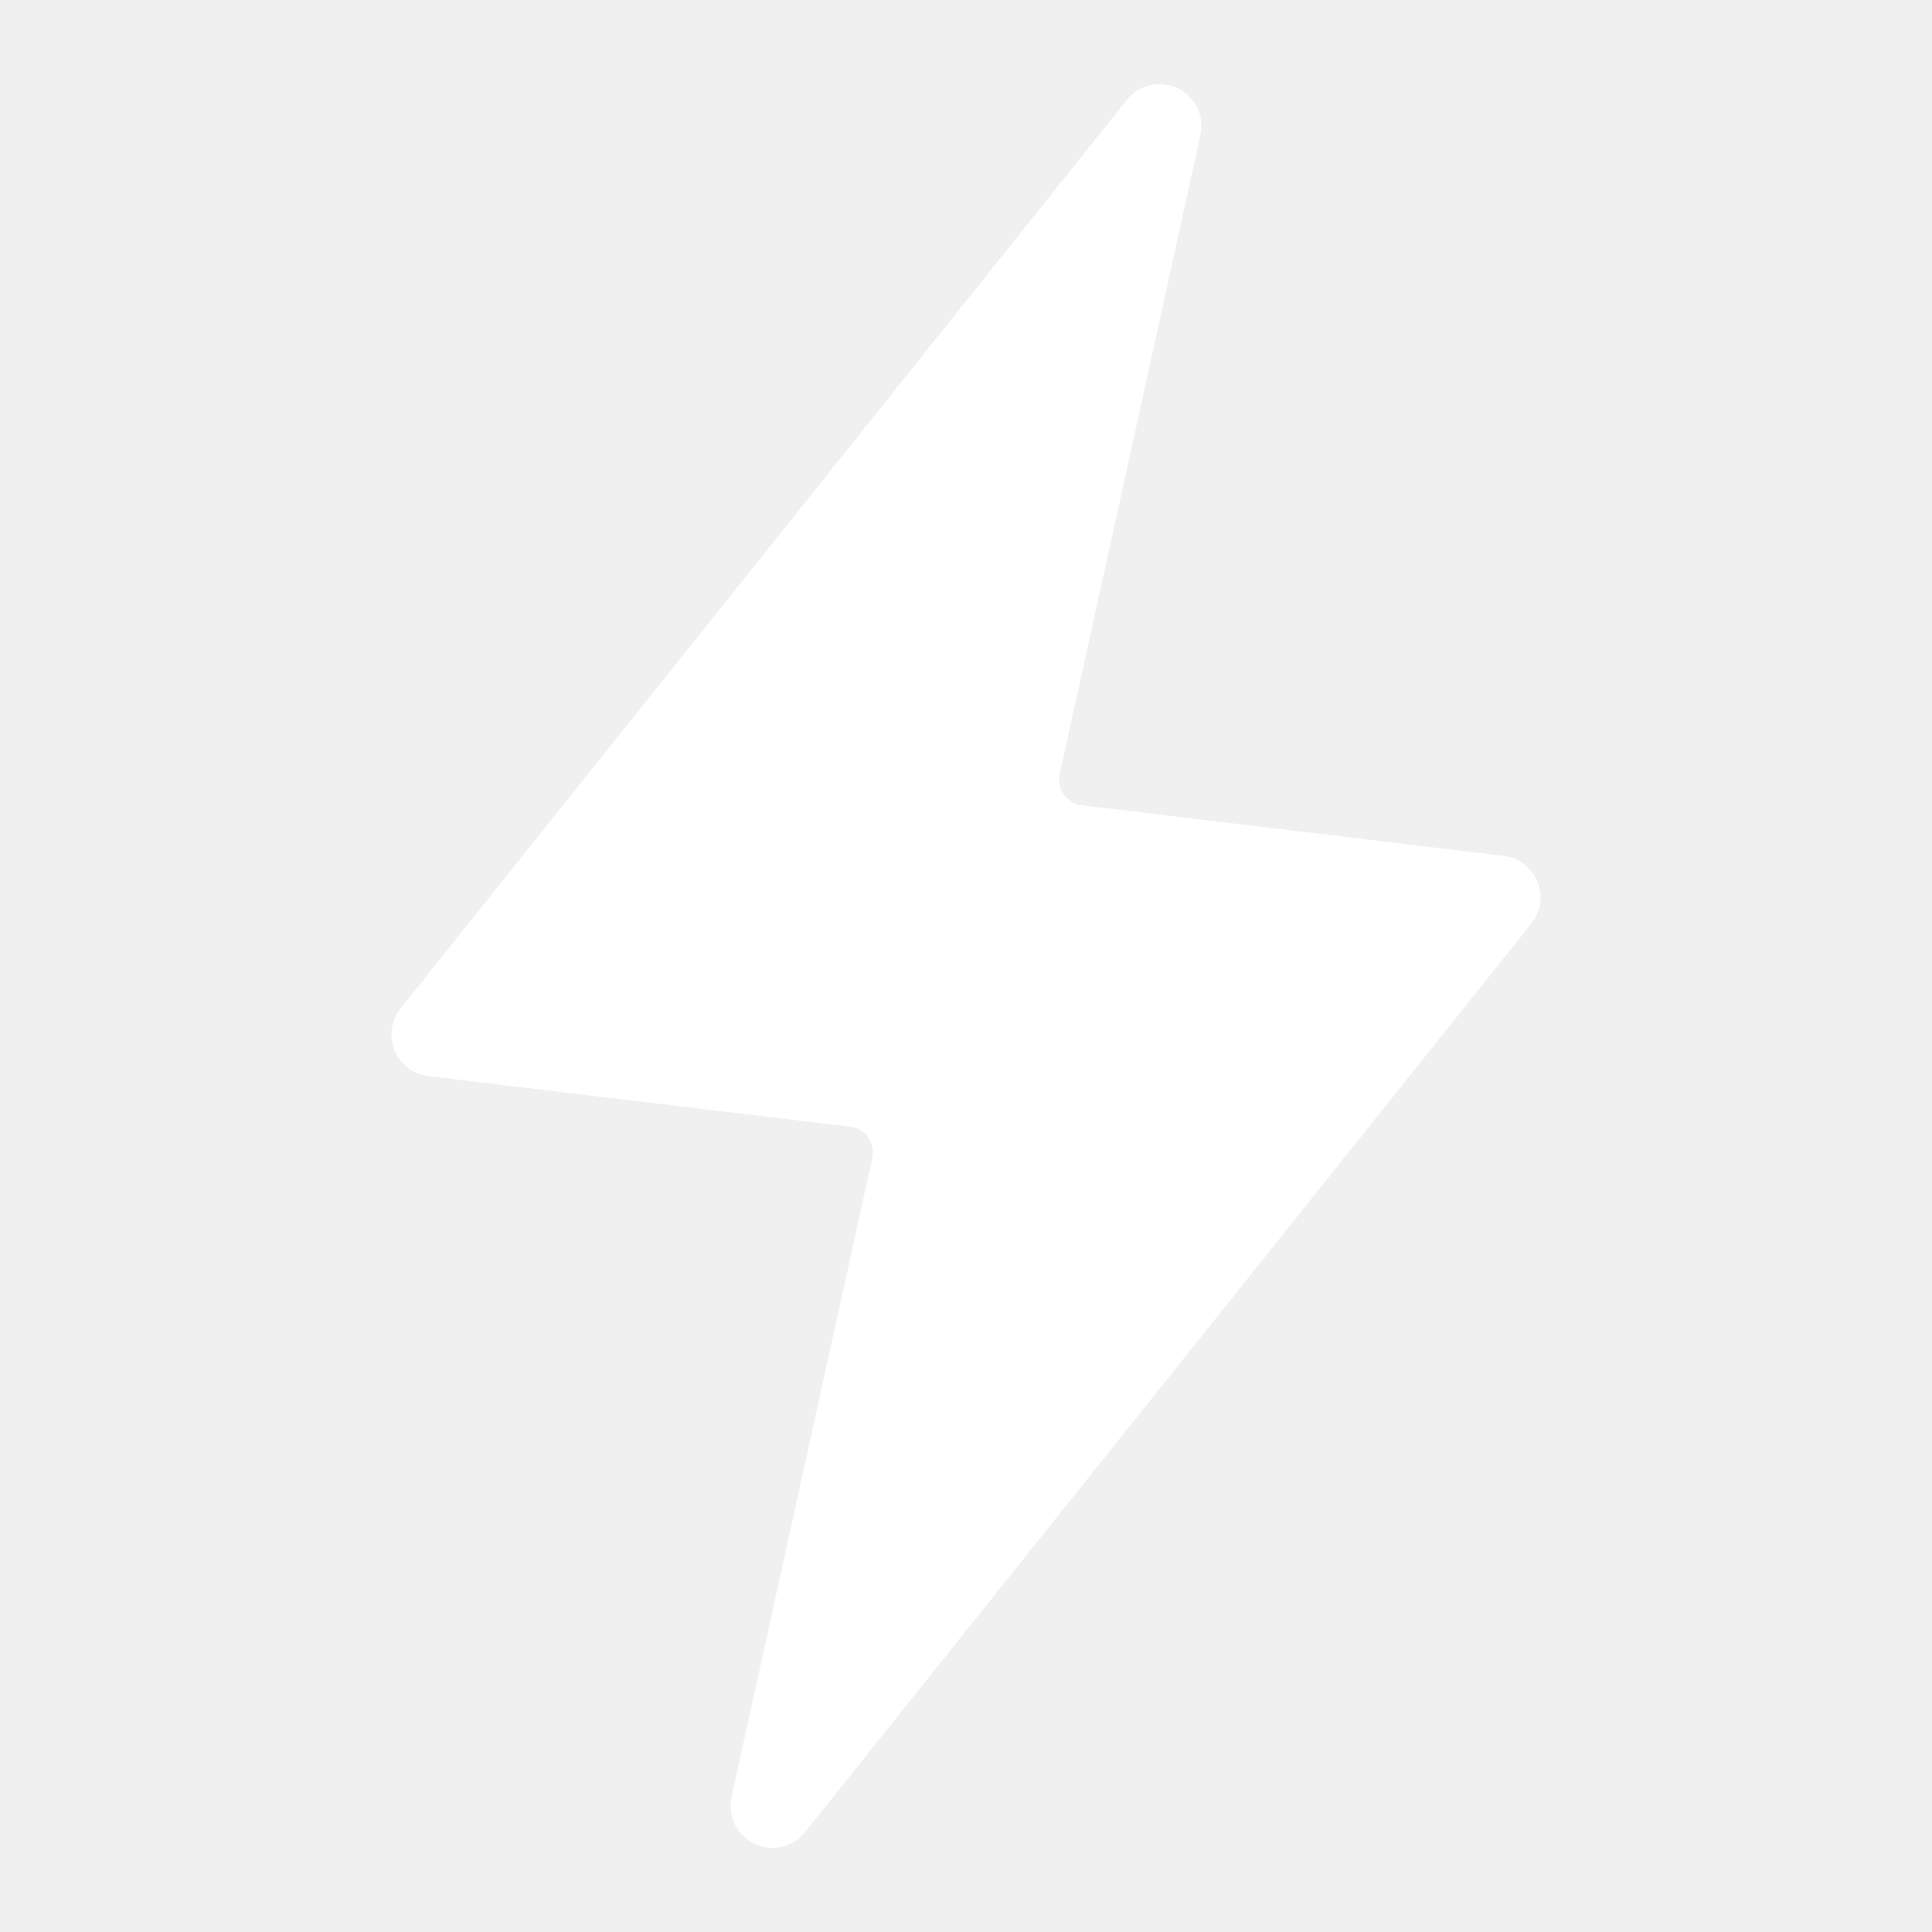
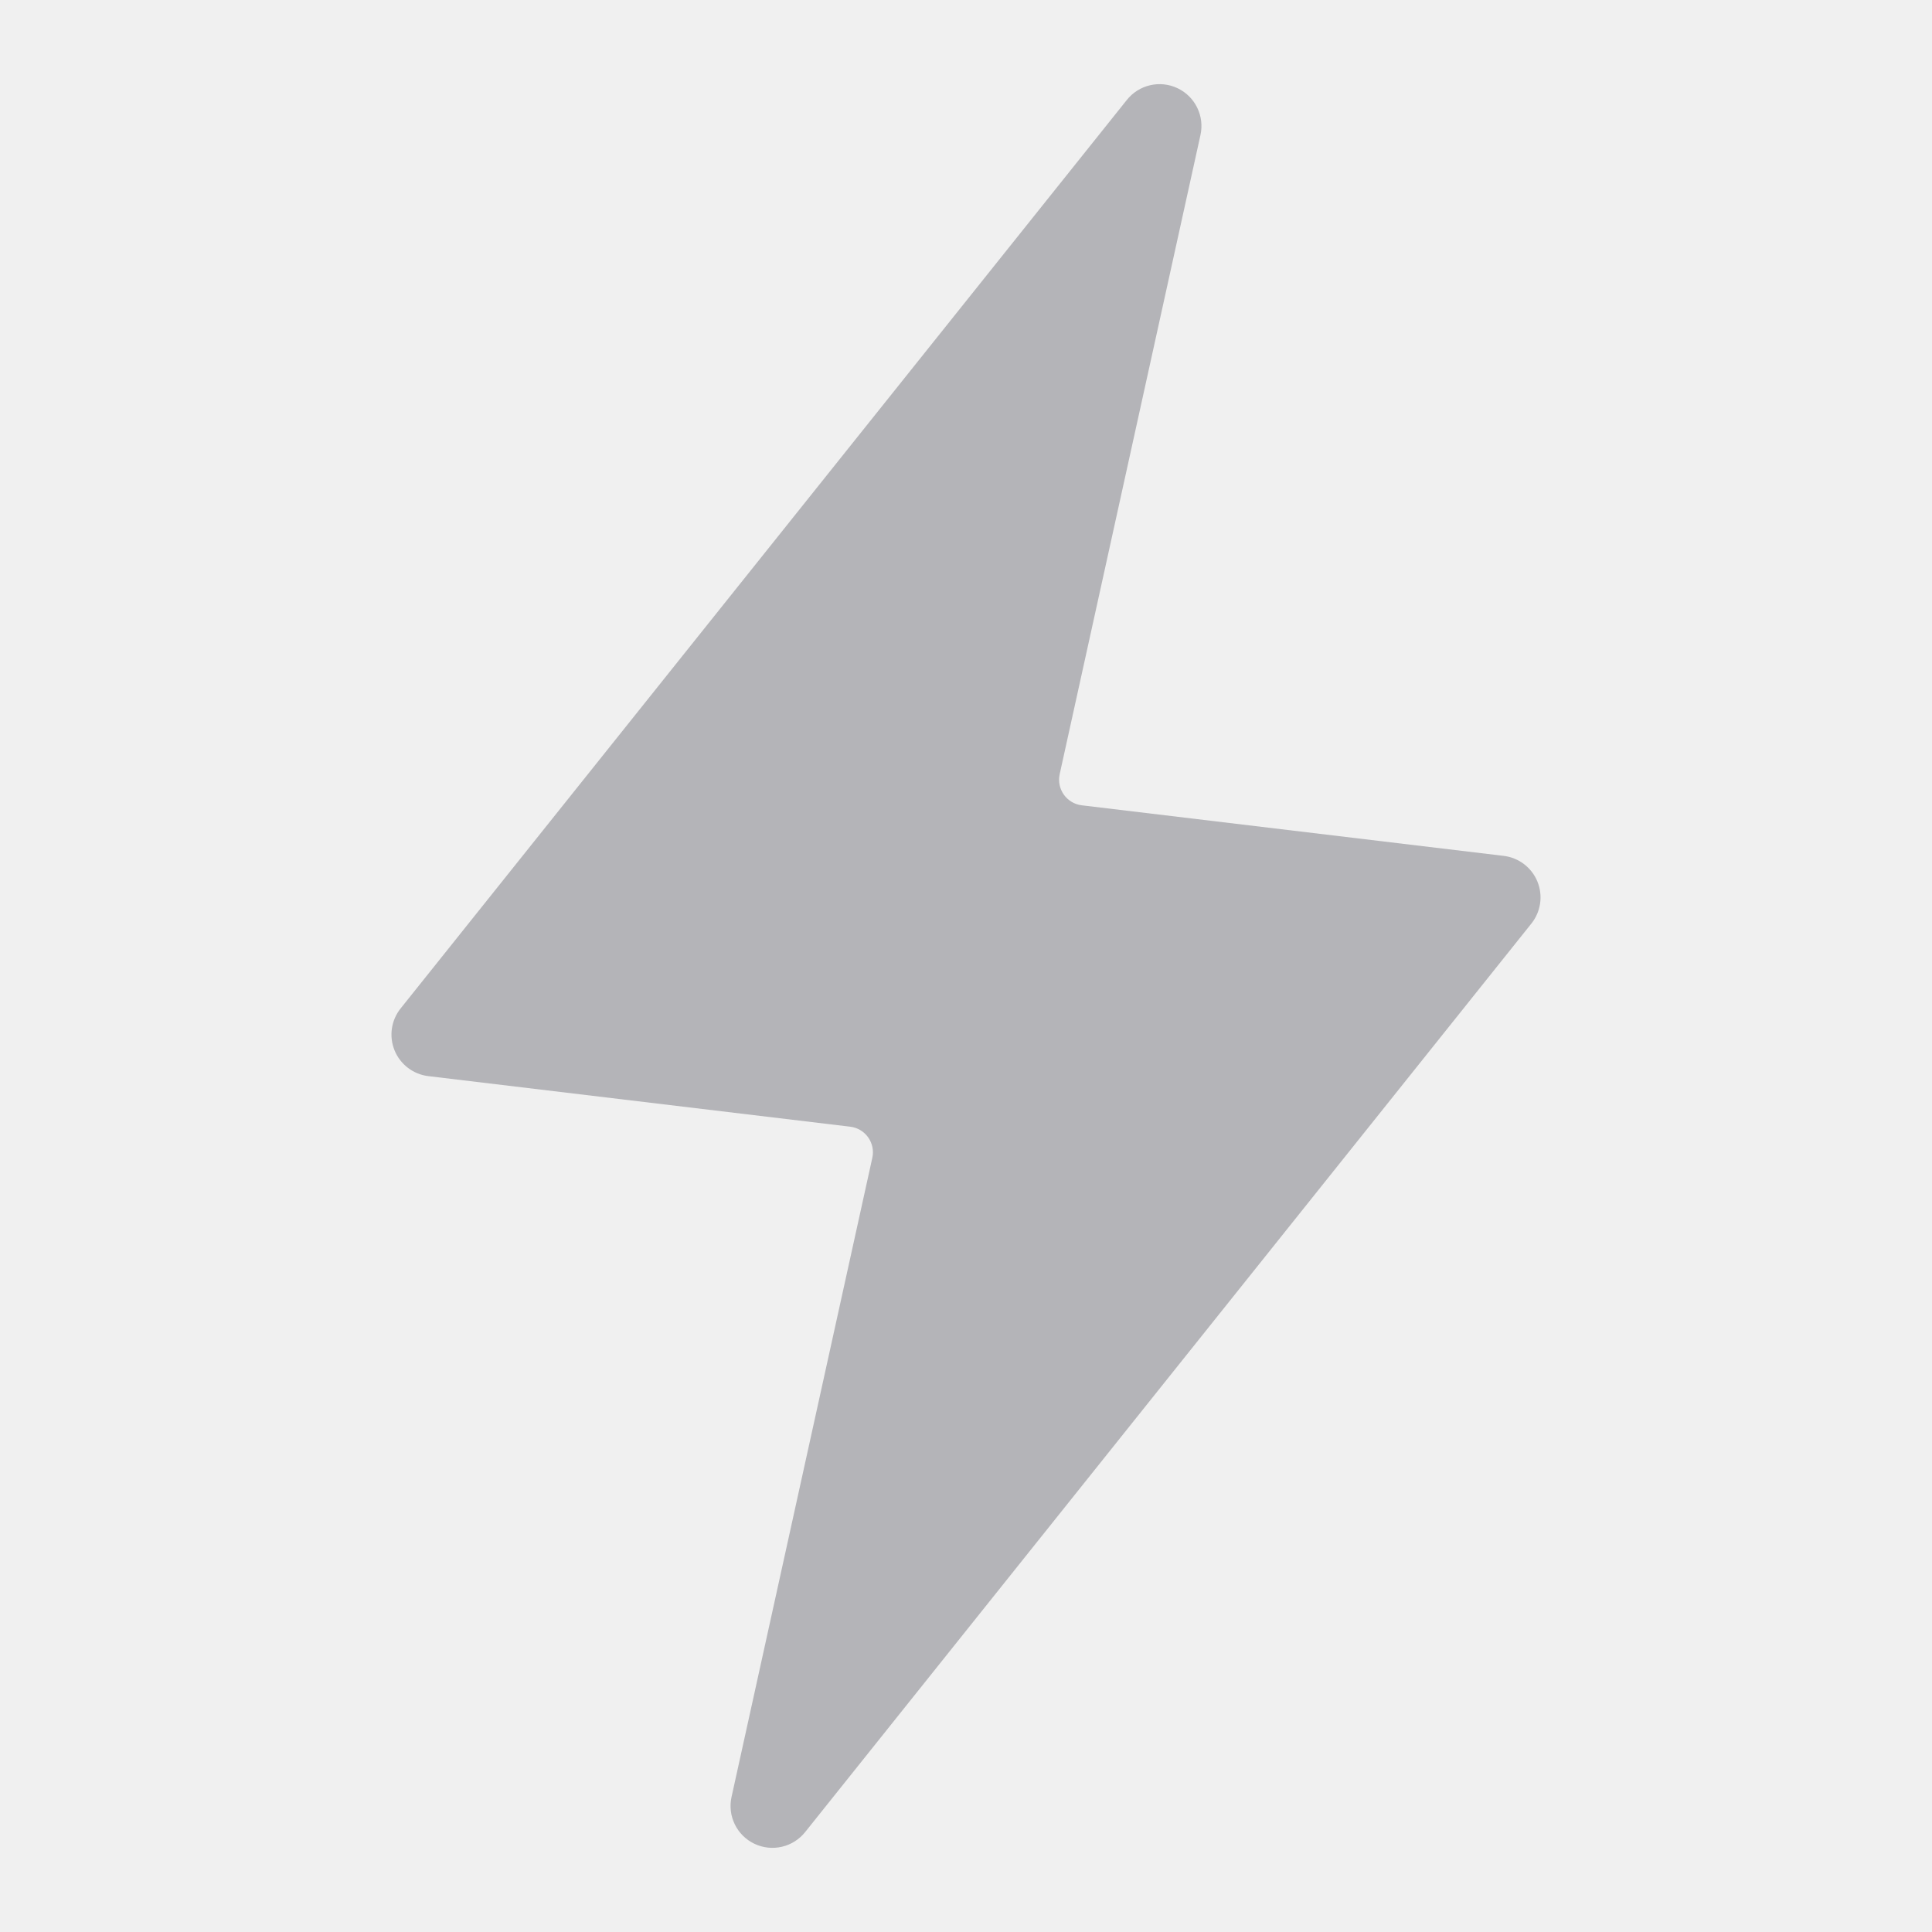
<svg xmlns="http://www.w3.org/2000/svg" width="100%" height="100%" viewBox="212 212 600 600" fill="none">
-   <path d="M561.9,243.1 L336.4,525.2 A13,13 0 0 0 345.0,546.2 L476.0,561.9 A8,8 0 0 1 482.9,571.6 L439.2,770.0 A13,13 0 0 0 462.1,780.9 L687.6,498.8 A13,13 0 0 0 679.0,477.8 L548.0,462.1 A8,8 0 0 1 541.1,452.4 L584.8,254.0 A13,13 0 0 0 561.9,243.1 Z" fill="#FFFFFF" />
+   <path d="M561.9,243.1 L336.4,525.2 A13,13 0 0 0 345.0,546.2 L476.0,561.9 A8,8 0 0 1 482.9,571.6 L439.2,770.0 A13,13 0 0 0 462.1,780.9 L687.6,498.8 A13,13 0 0 0 679.0,477.8 L548.0,462.1 A8,8 0 0 1 541.1,452.4 L584.8,254.0 A13,13 0 0 0 561.9,243.1 Z" fill="#B4B4B8" />
</svg>
